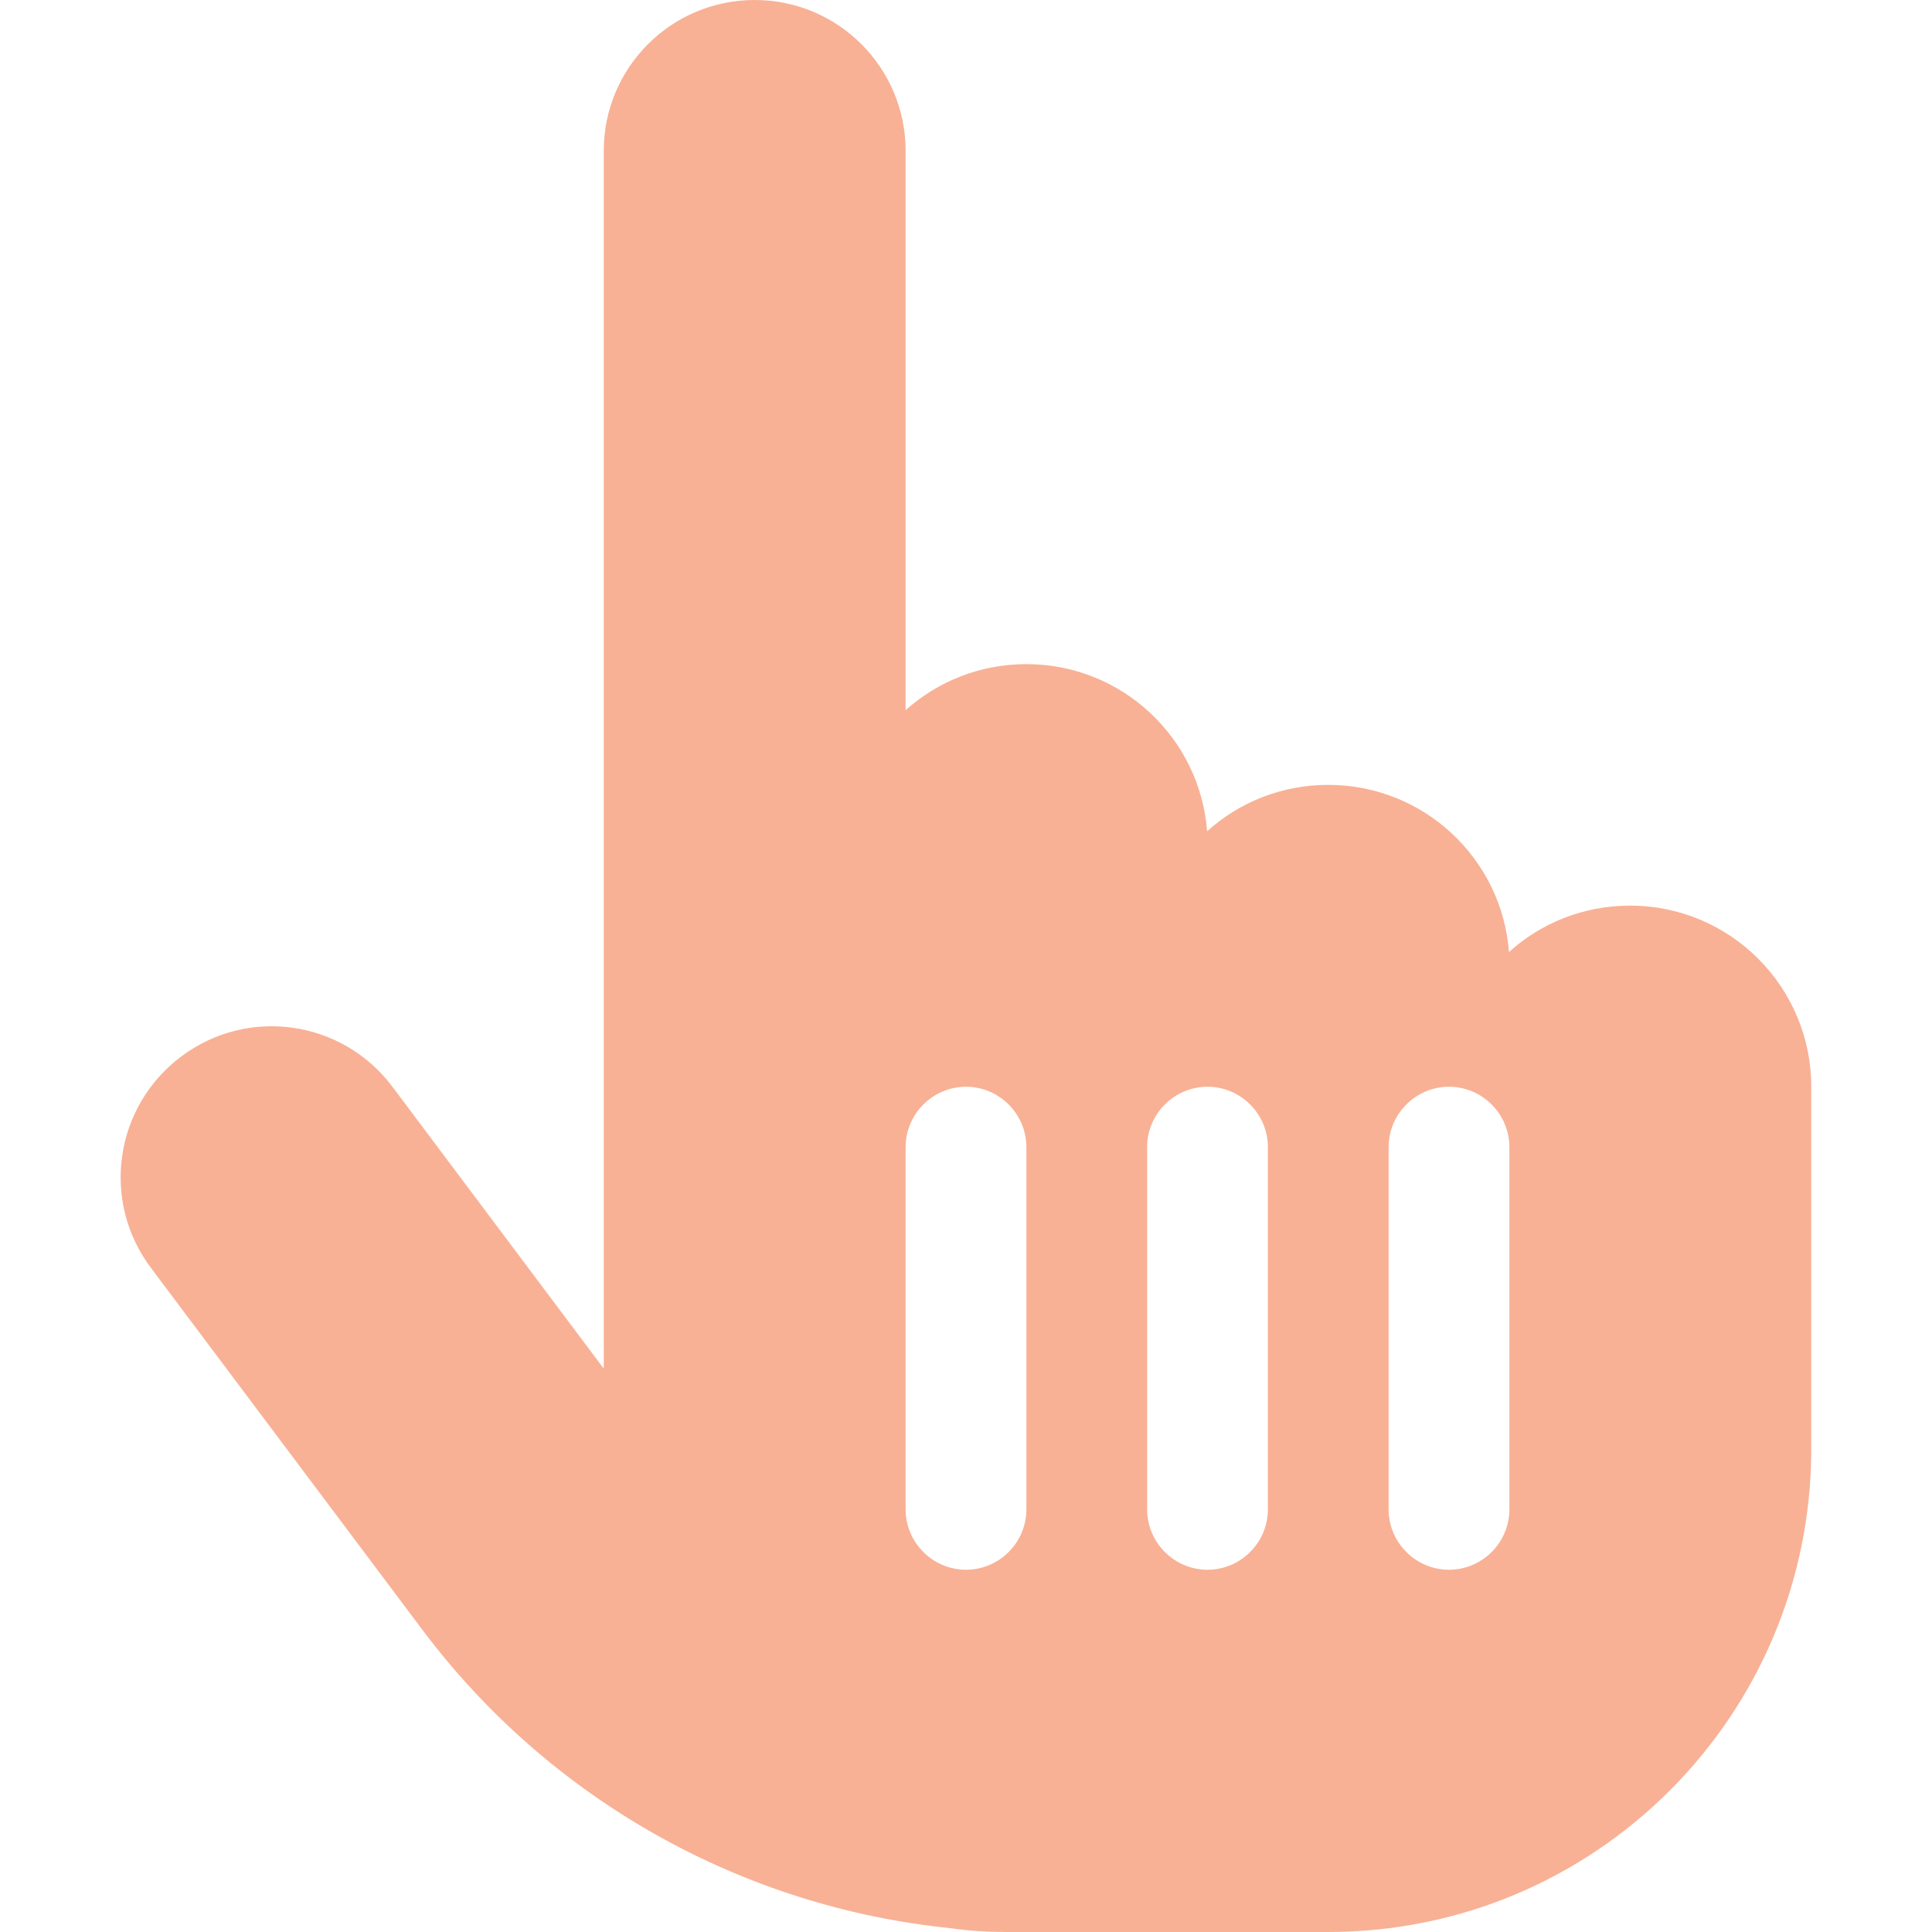
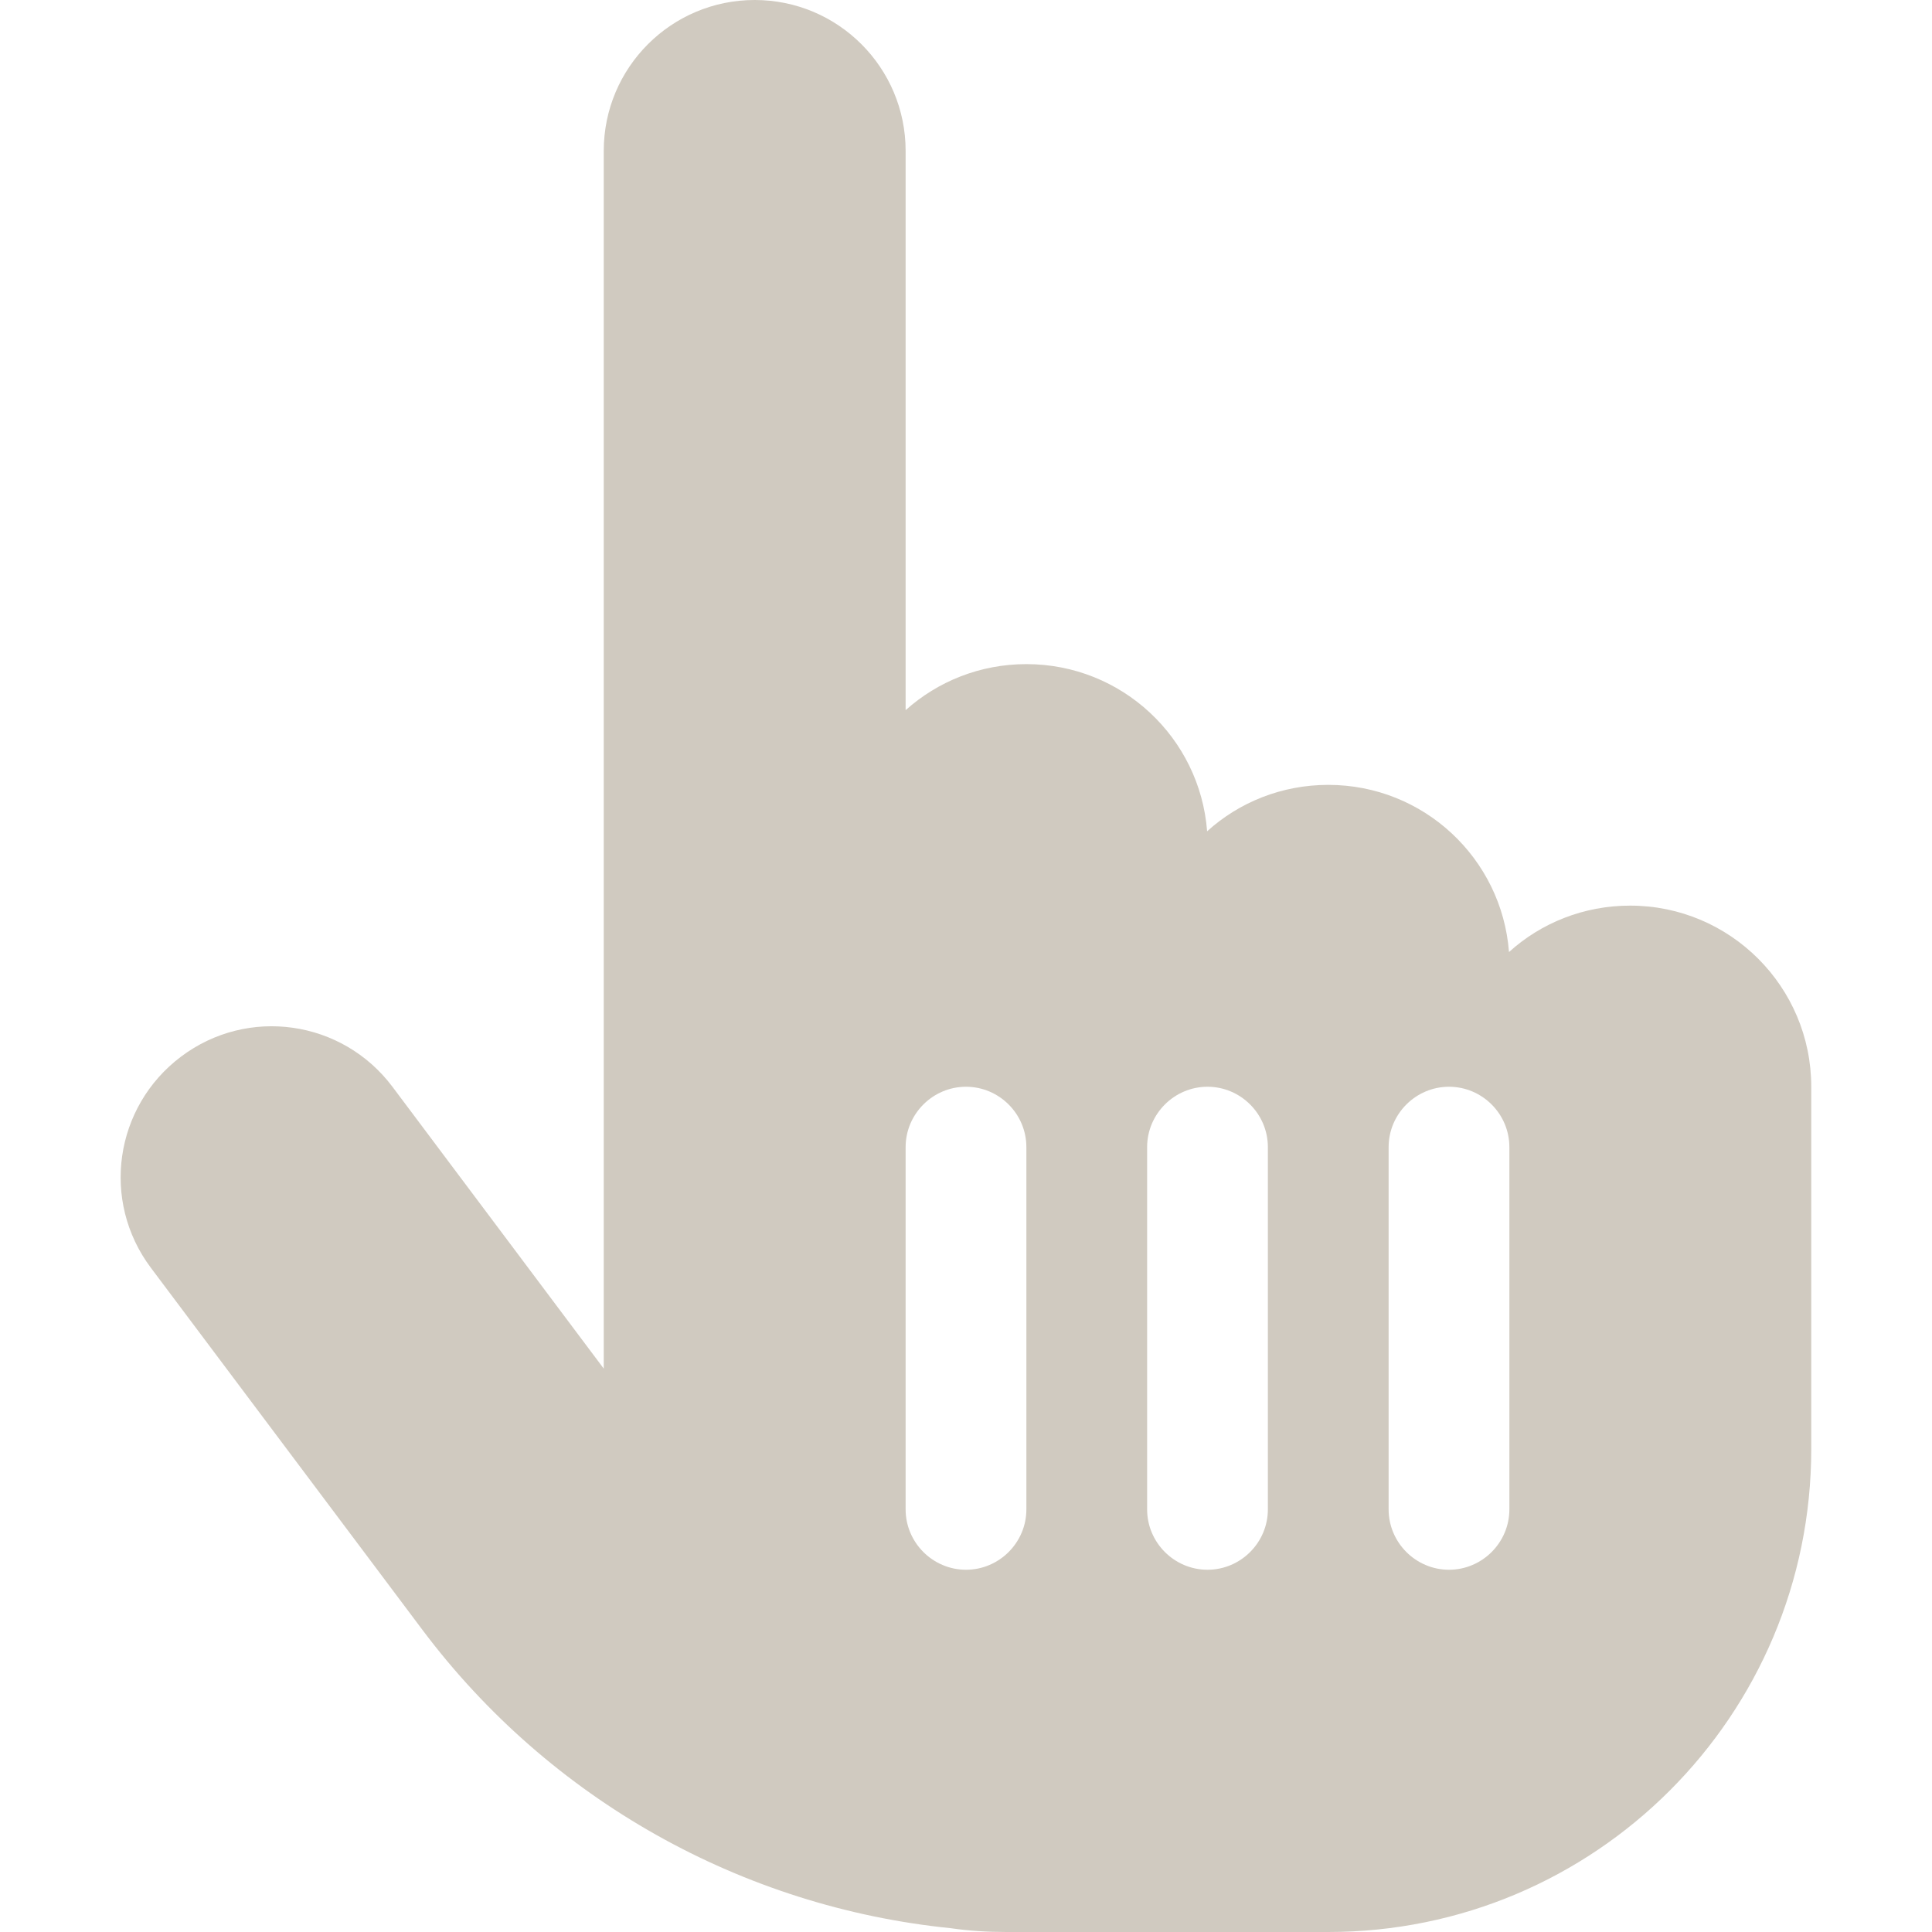
- <svg xmlns="http://www.w3.org/2000/svg" fill="#F8B195" width="24" height="24" viewBox="0 0 448 512">
+ <svg xmlns="http://www.w3.org/2000/svg" fill="#D0CAC0" width="24" height="24" viewBox="0 0 448 512">
  <path d="M128 40c0-22.1 17.9-40 40-40s40 17.9 40 40V188.2c8.5-7.6 19.7-12.2 32-12.2c25.3 0 46 19.5 47.9 44.3c8.5-7.7 19.8-12.3 32.1-12.3c25.3 0 46 19.5 47.9 44.3c8.5-7.7 19.8-12.3 32.1-12.3c26.5 0 48 21.5 48 48v32 64c0 70.7-57.3 128-128 128l-16 0H240l-.1 0h-5.2c-5 0-9.9-.3-14.7-1c-55.3-5.6-106.2-34-140-79L8 336c-13.3-17.7-9.7-42.7 8-56s42.7-9.7 56 8l56 74.7V40zM240 304c0-8.8-7.2-16-16-16s-16 7.2-16 16v96c0 8.8 7.2 16 16 16s16-7.2 16-16V304zm48-16c-8.8 0-16 7.2-16 16v96c0 8.8 7.2 16 16 16s16-7.2 16-16V304c0-8.8-7.2-16-16-16zm80 16c0-8.8-7.2-16-16-16s-16 7.2-16 16v96c0 8.8 7.2 16 16 16s16-7.2 16-16V304z" />
</svg>
